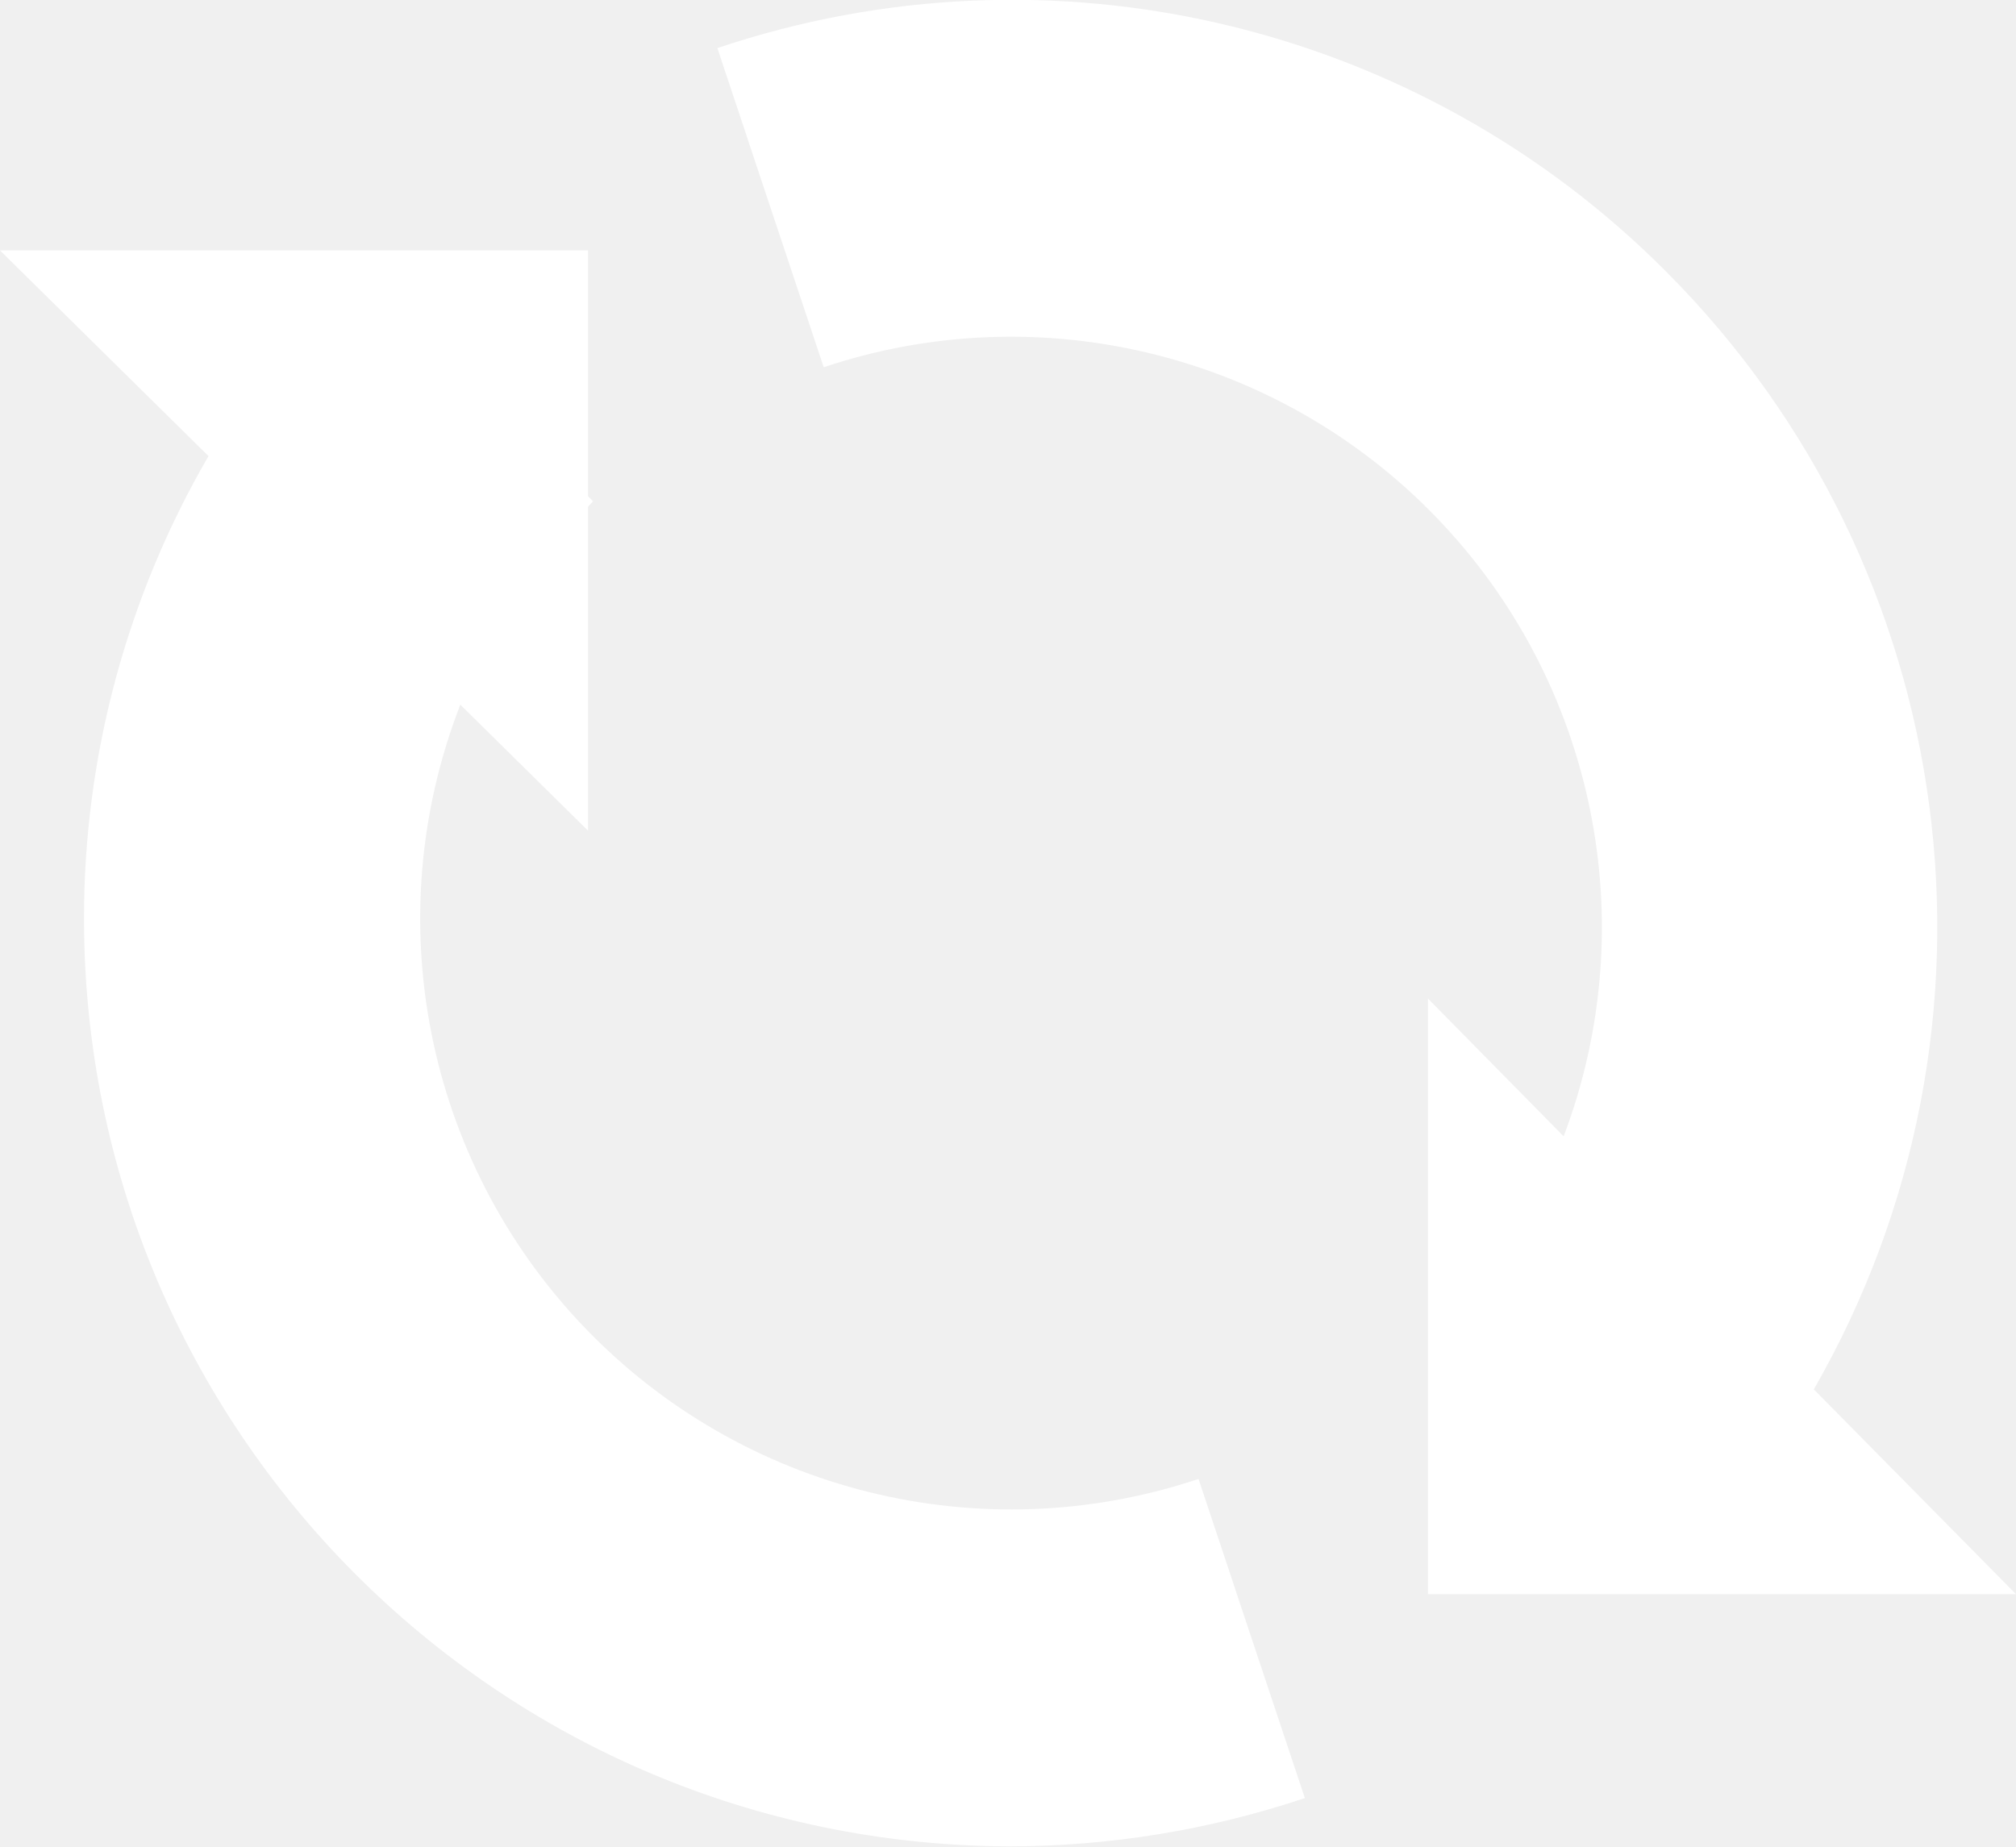
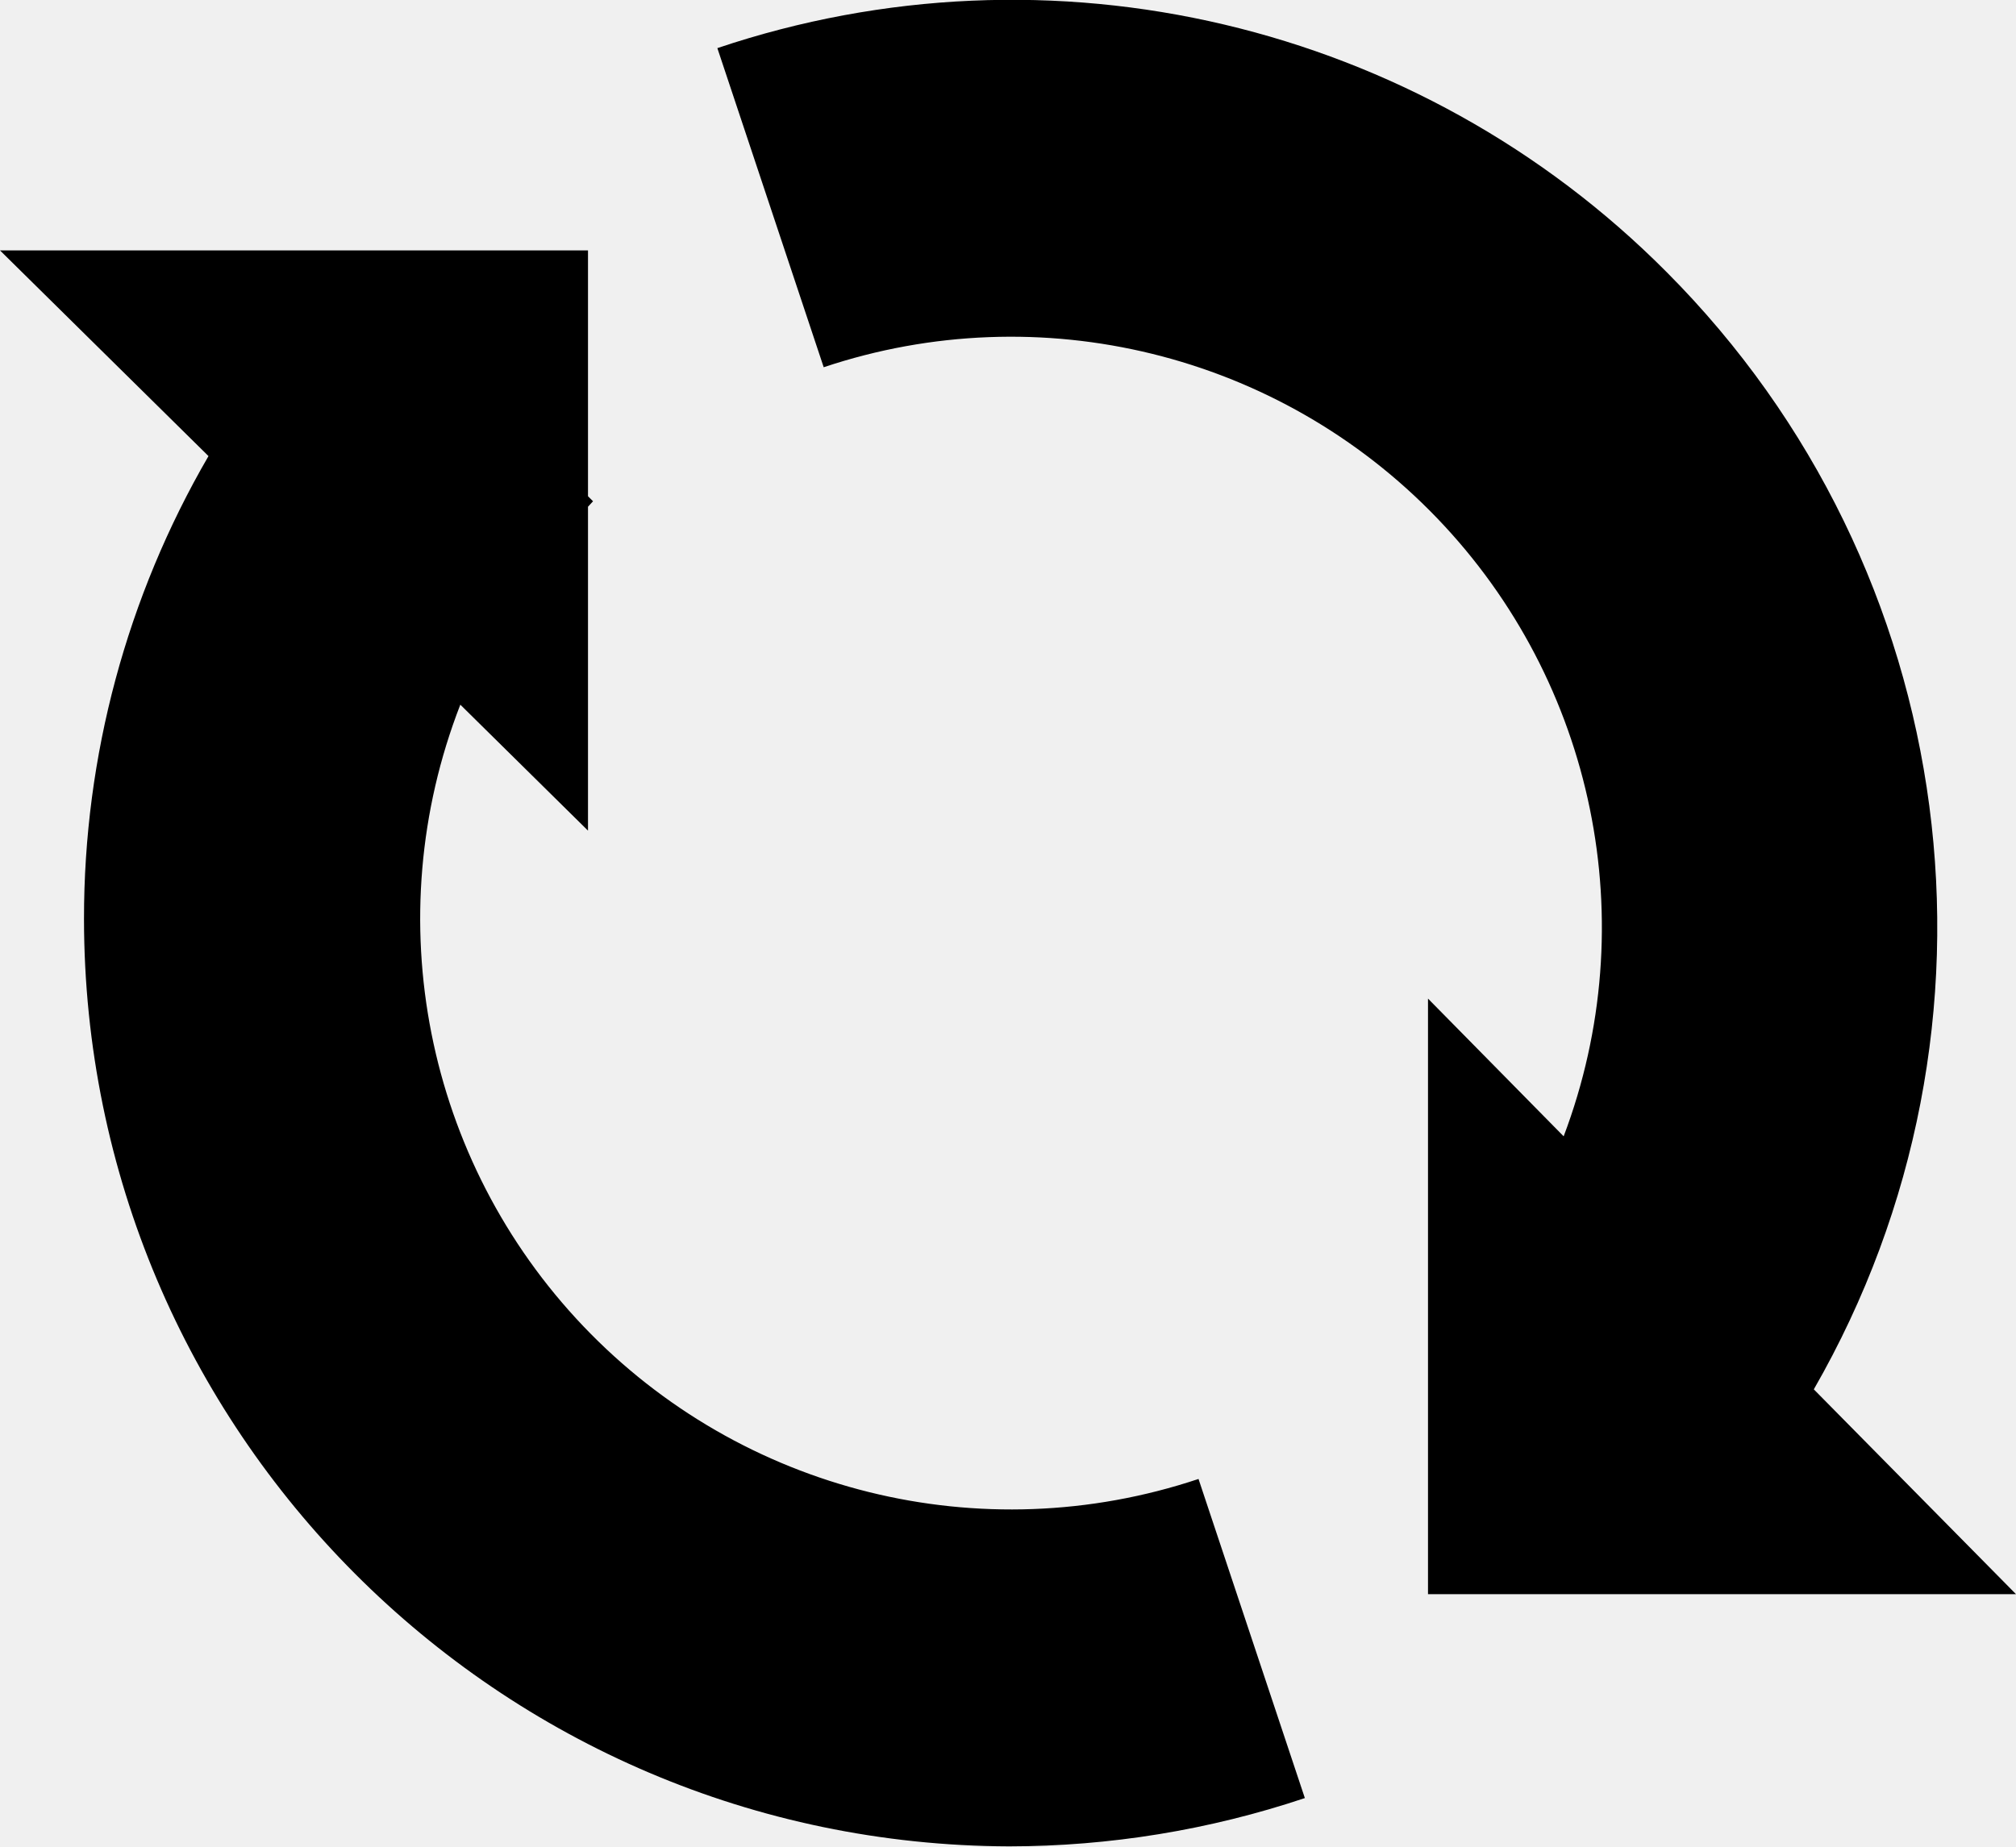
<svg xmlns="http://www.w3.org/2000/svg" width="24" height="21.986">
-   <g fill="#fff">
+   <g fill="#000">
    <path d="M19.841 3.24A10.988 10.988 0 008.54.573l1.266 3.8a7.033 7.033 0 018.809 9.158L17 11.891v7.092h7l-2.407-2.439A11.049 11.049 0 0019.841 3.24zM1 10.942a11.05 11.05 0 0011.013 11.044 11.114 11.114 0 003.521-.575l-1.266-3.8a7.035 7.035 0 01-8.788-9.22L7 9.891V6.034c.021-.02.038-.044.06-.065L7 5.909V2.982H0l2.482 2.449A10.951 10.951 0 001 10.942z" />
  </g>
</svg>
